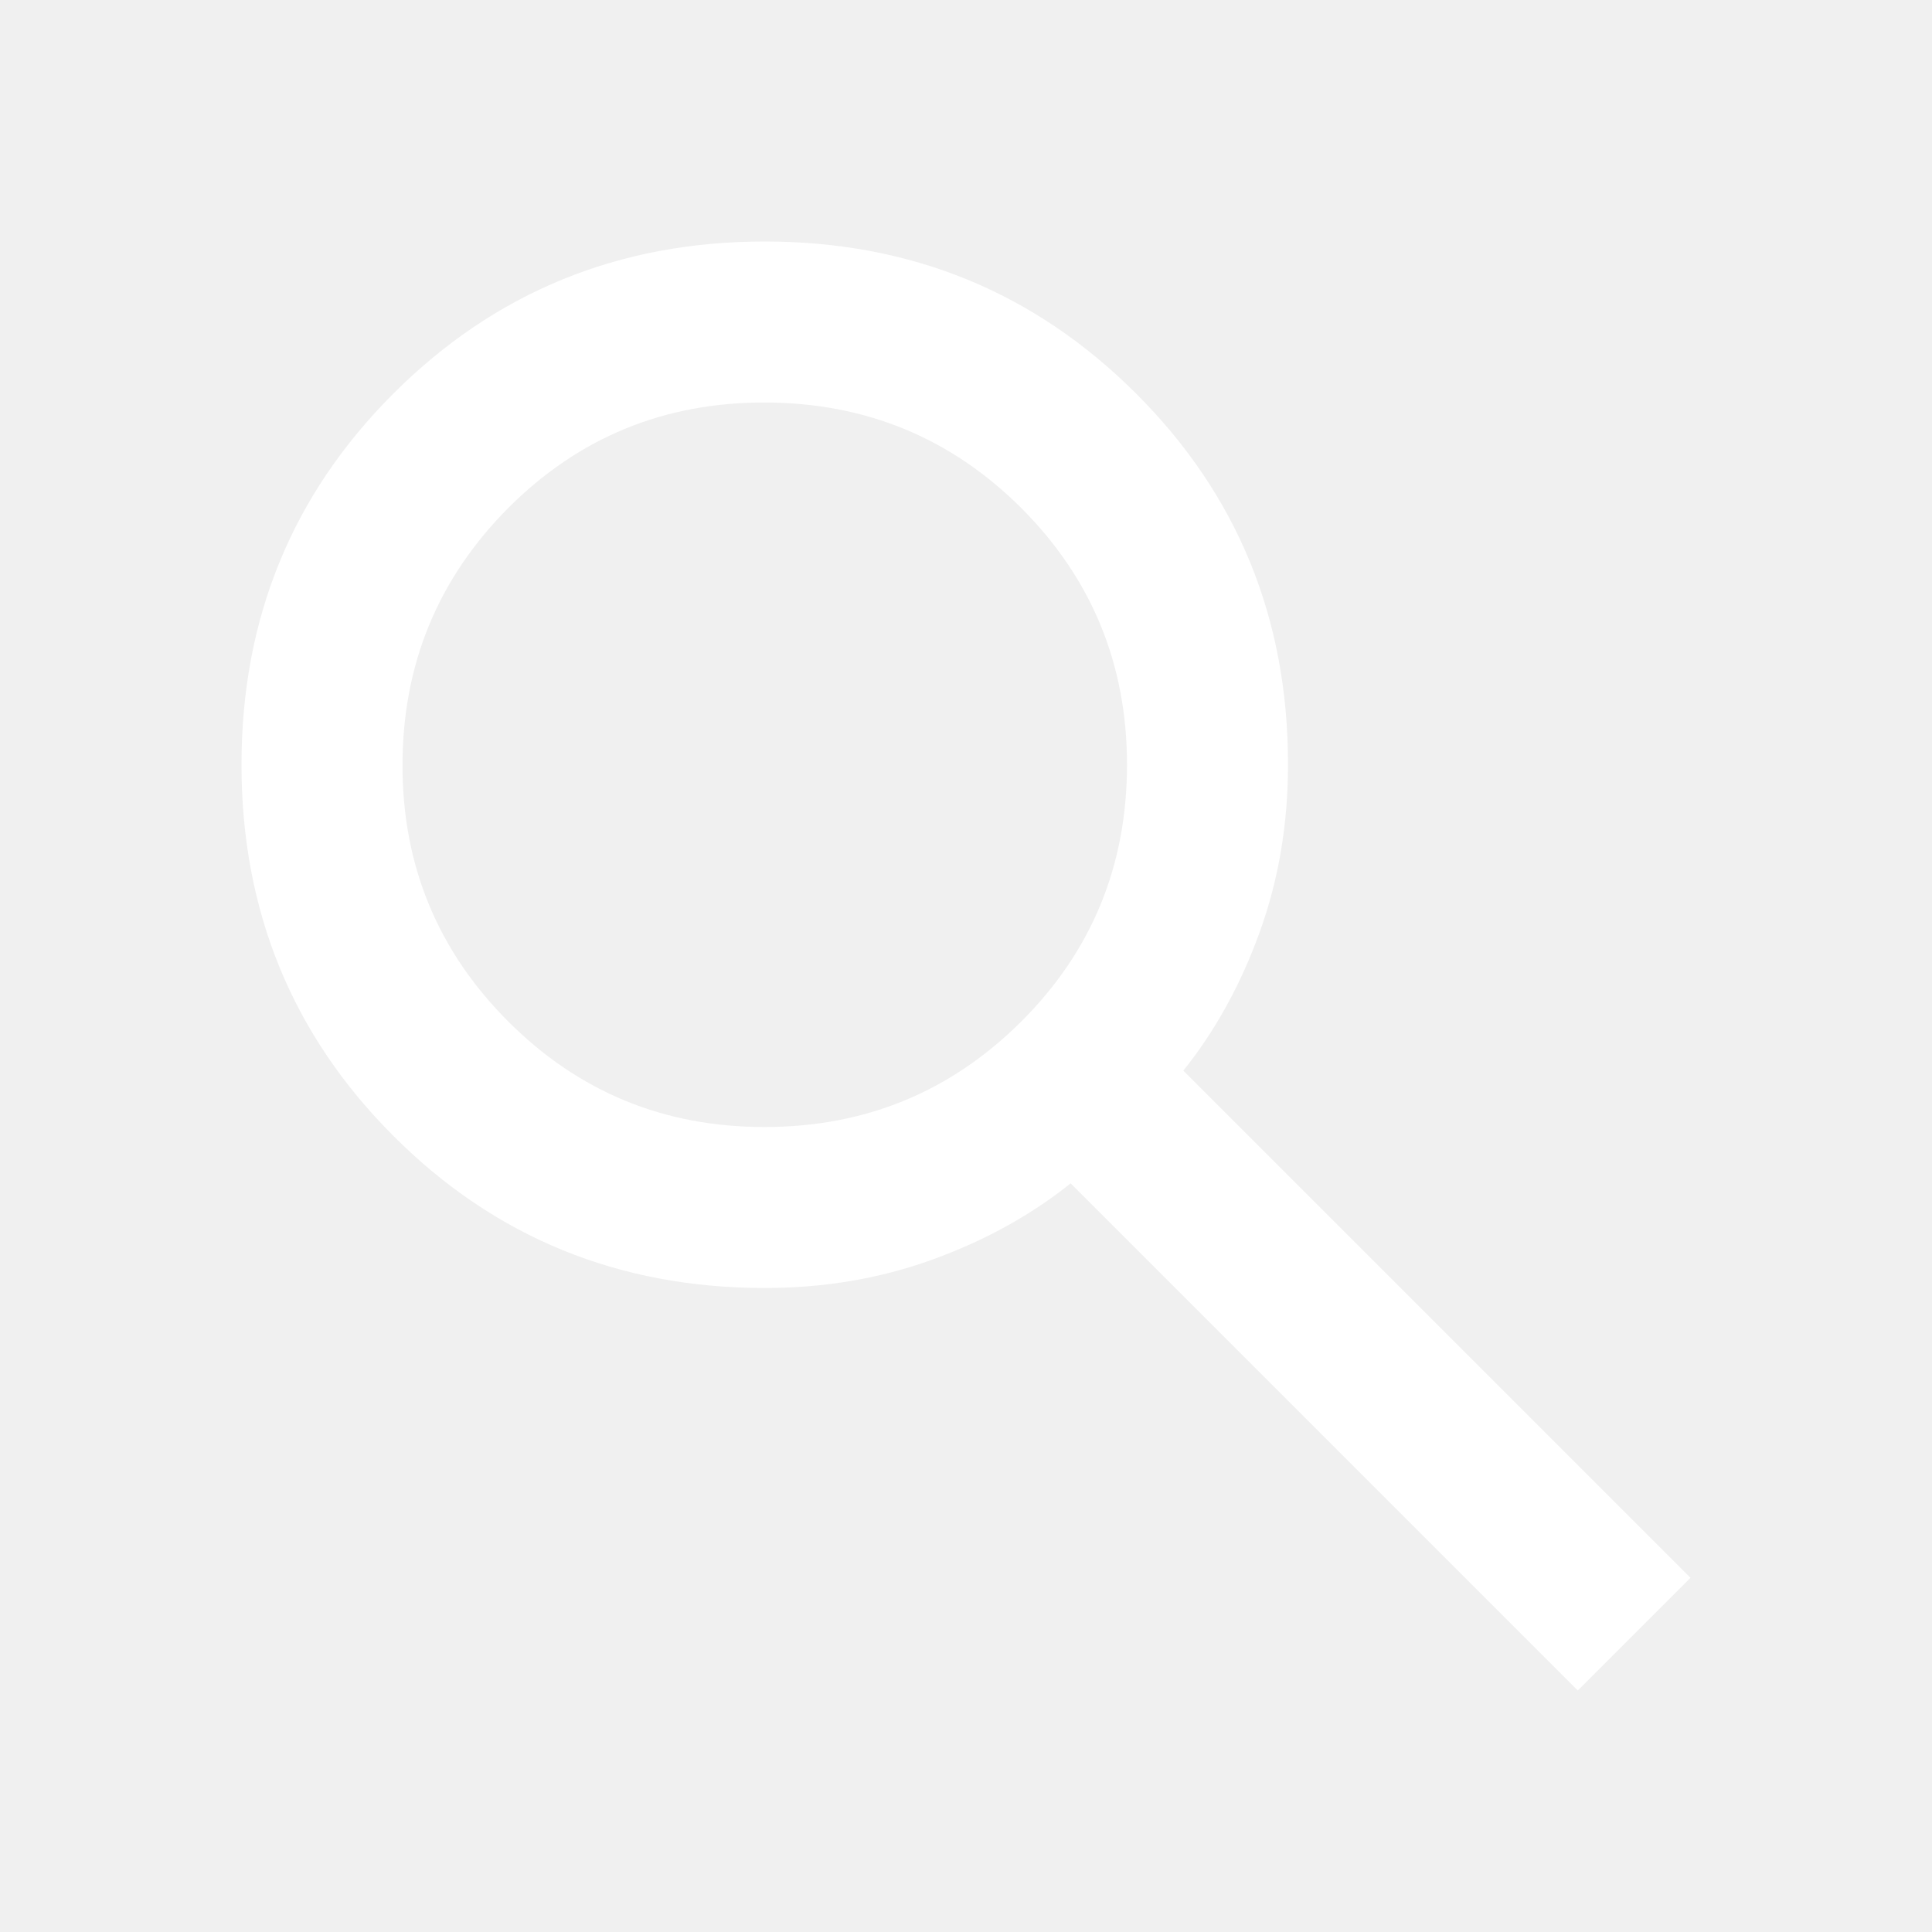
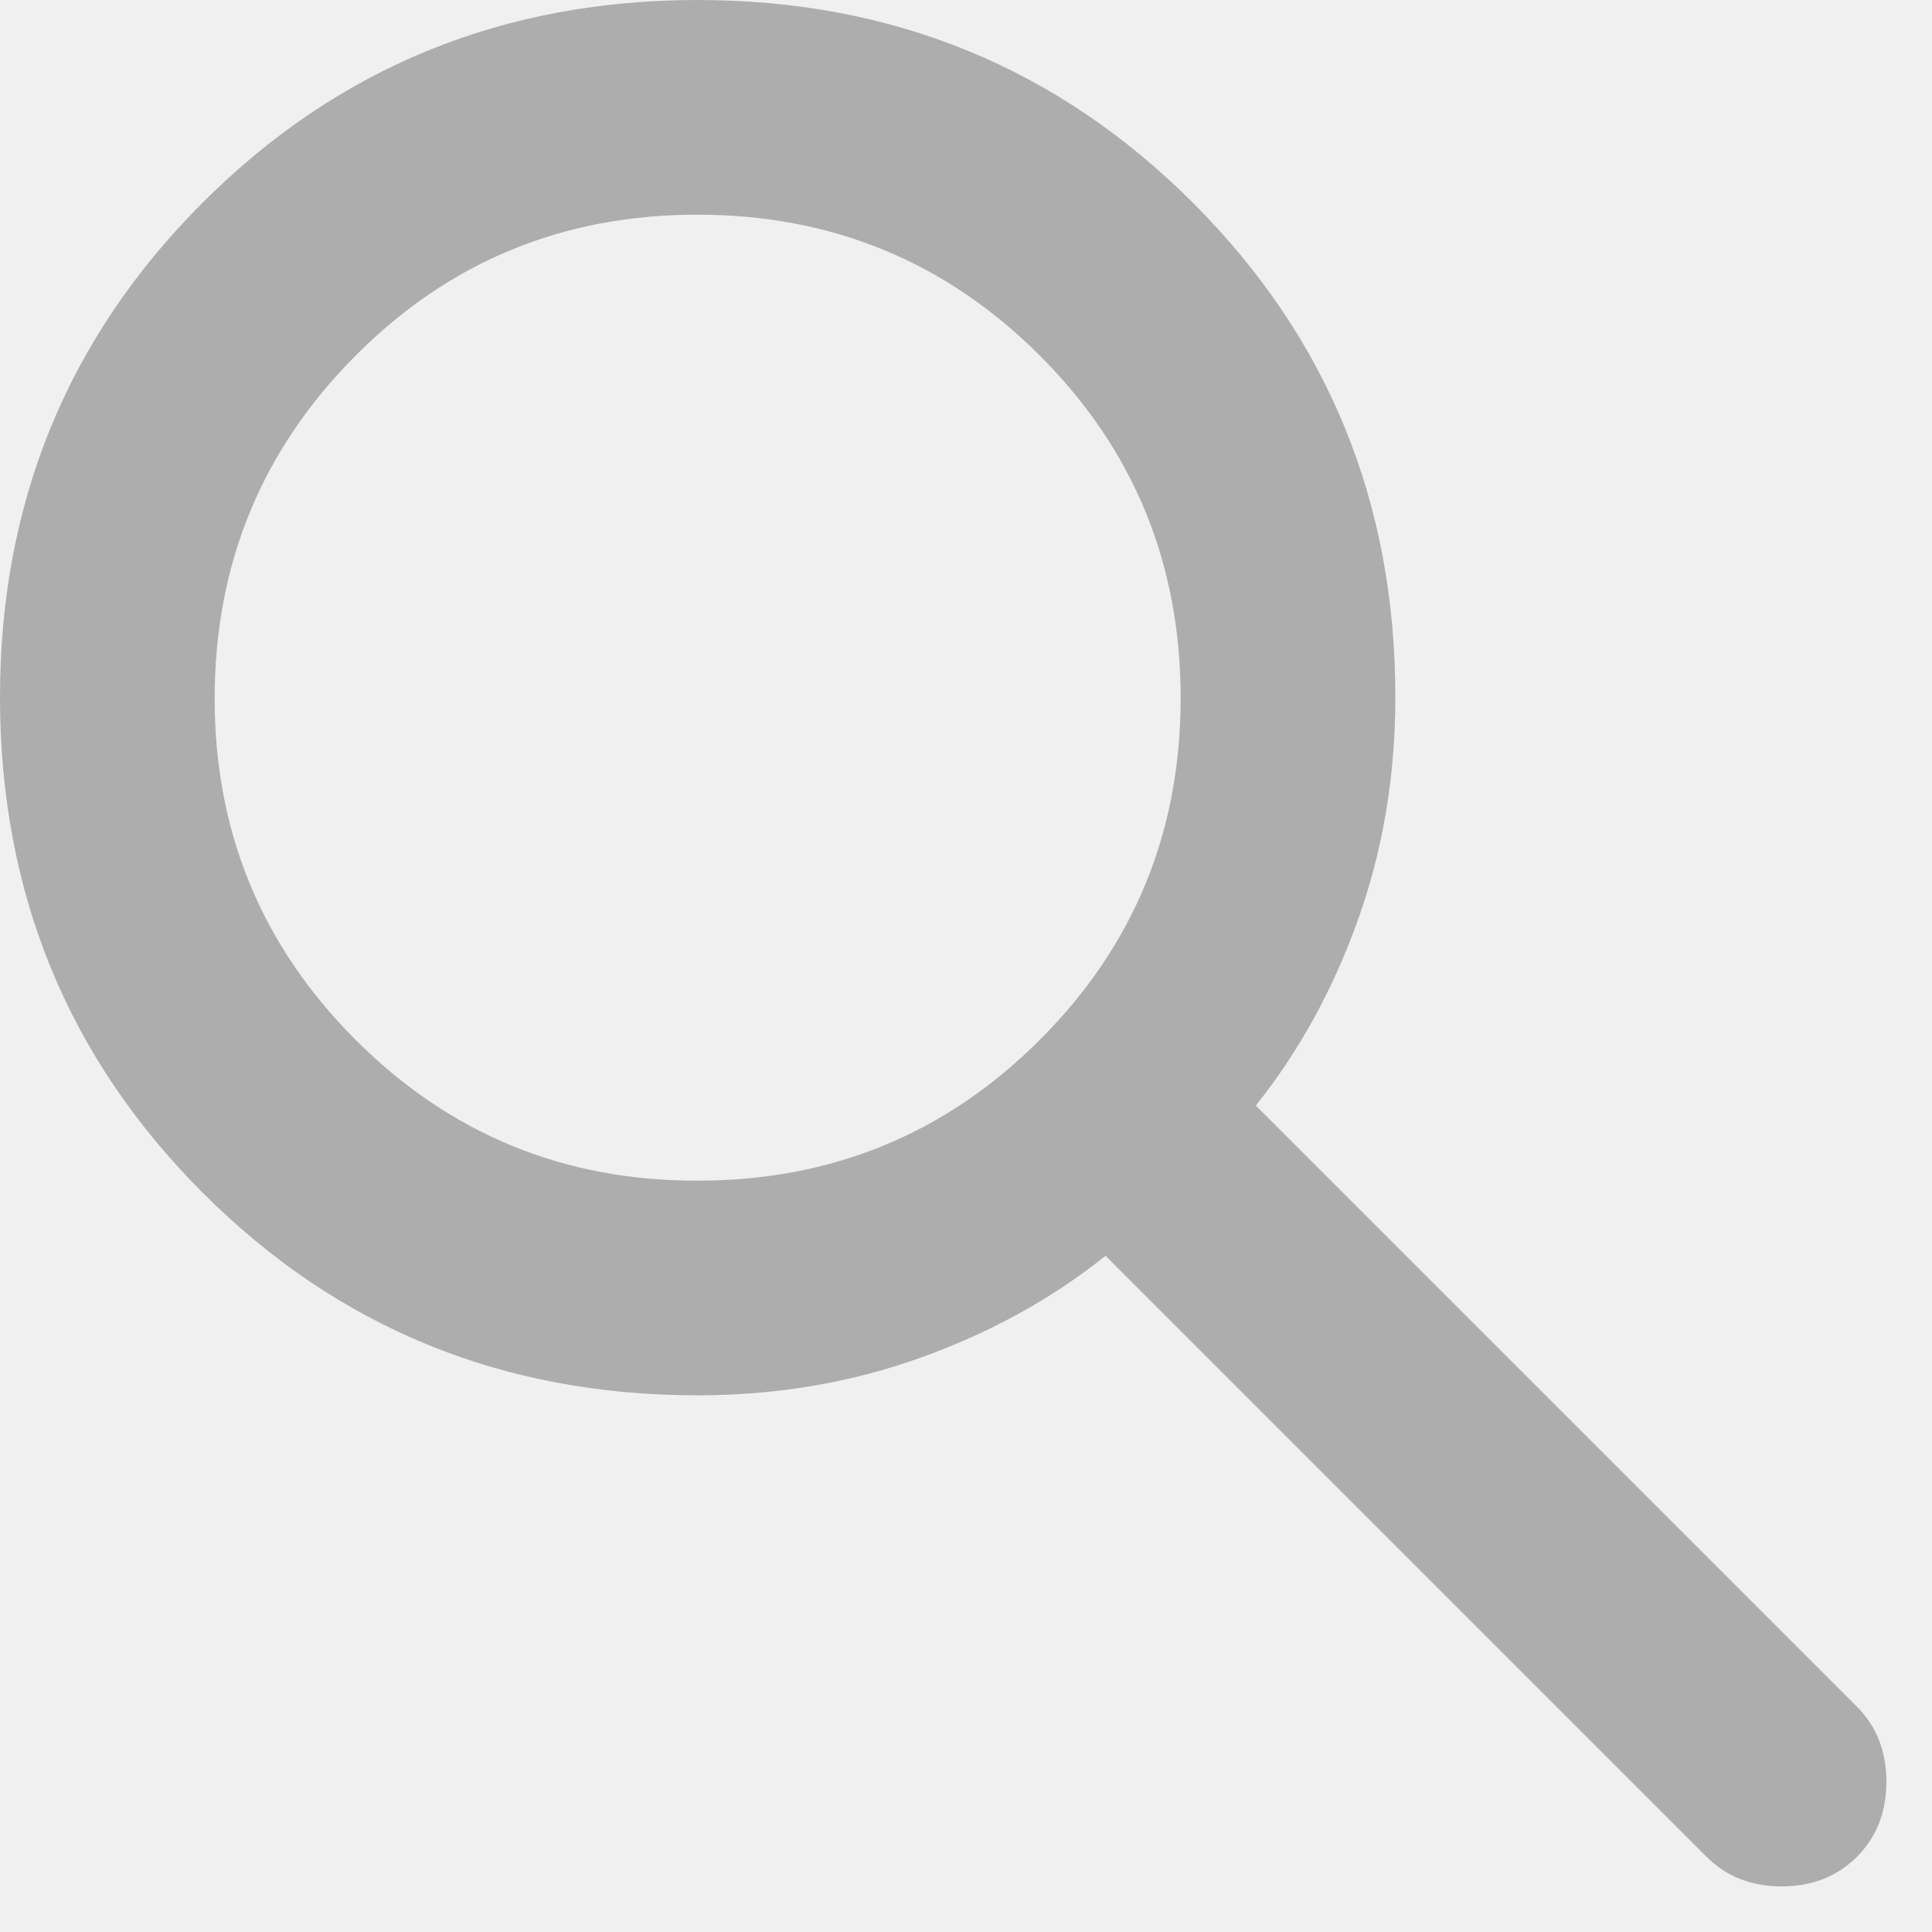
- <svg xmlns="http://www.w3.org/2000/svg" width="12" height="12" viewBox="0 0 12 12" fill="none">
-   <path d="M9.8 10.5L6.65 7.35C6.4 7.55 6.112 7.708 5.787 7.825C5.463 7.942 5.117 8 4.75 8C3.842 8 3.073 7.685 2.444 7.056C1.815 6.427 1.5 5.658 1.5 4.75C1.5 3.842 1.814 3.073 2.444 2.444C3.074 1.815 3.842 1.5 4.75 1.5C5.658 1.5 6.426 1.815 7.056 2.444C7.686 3.073 8.001 3.842 8 4.75C8 5.117 7.942 5.463 7.825 5.787C7.708 6.112 7.55 6.4 7.35 6.65L10.5 9.8L9.8 10.5ZM4.75 7C5.375 7 5.906 6.781 6.344 6.344C6.782 5.907 7 5.375 7 4.75C7 4.125 6.781 3.594 6.344 3.156C5.907 2.72 5.376 2.501 4.75 2.5C4.124 2.499 3.593 2.718 3.156 3.156C2.72 3.595 2.501 4.126 2.5 4.75C2.499 5.374 2.718 5.905 3.156 6.344C3.595 6.783 4.126 7.001 4.75 7Z" fill="white" />
+ <svg xmlns="http://www.w3.org/2000/svg" width="18" height="18" viewBox="0 0 18 18" fill="none">
+   <path d="M6.5 13C4.683 13 3.146 12.371 1.888 11.112C0.63 9.853 0.001 8.316 5.29101e-07 6.5C-0.001 4.684 0.629 3.147 1.888 1.888C3.147 0.629 4.685 0 6.5 0C8.315 0 9.853 0.629 11.113 1.888C12.373 3.147 13.002 4.684 13 6.5C13 7.233 12.883 7.925 12.65 8.575C12.417 9.225 12.1 9.8 11.7 10.3L17.3 15.9C17.483 16.083 17.575 16.317 17.575 16.6C17.575 16.883 17.483 17.117 17.3 17.3C17.117 17.483 16.883 17.575 16.6 17.575C16.317 17.575 16.083 17.483 15.9 17.3L10.3 11.7C9.8 12.1 9.225 12.417 8.575 12.65C7.925 12.883 7.233 13 6.5 13ZM6.5 11C7.75 11 8.813 10.563 9.688 9.688C10.563 8.813 11.001 7.751 11 6.5C10.999 5.249 10.562 4.187 9.688 3.313C8.814 2.439 7.751 2.001 6.5 2C5.249 1.999 4.186 2.436 3.313 3.313C2.44 4.19 2.002 5.252 2 6.5C1.998 7.748 2.436 8.811 3.313 9.688C4.19 10.565 5.253 11.003 6.5 11Z" fill="#ADADAE" />
</svg>
